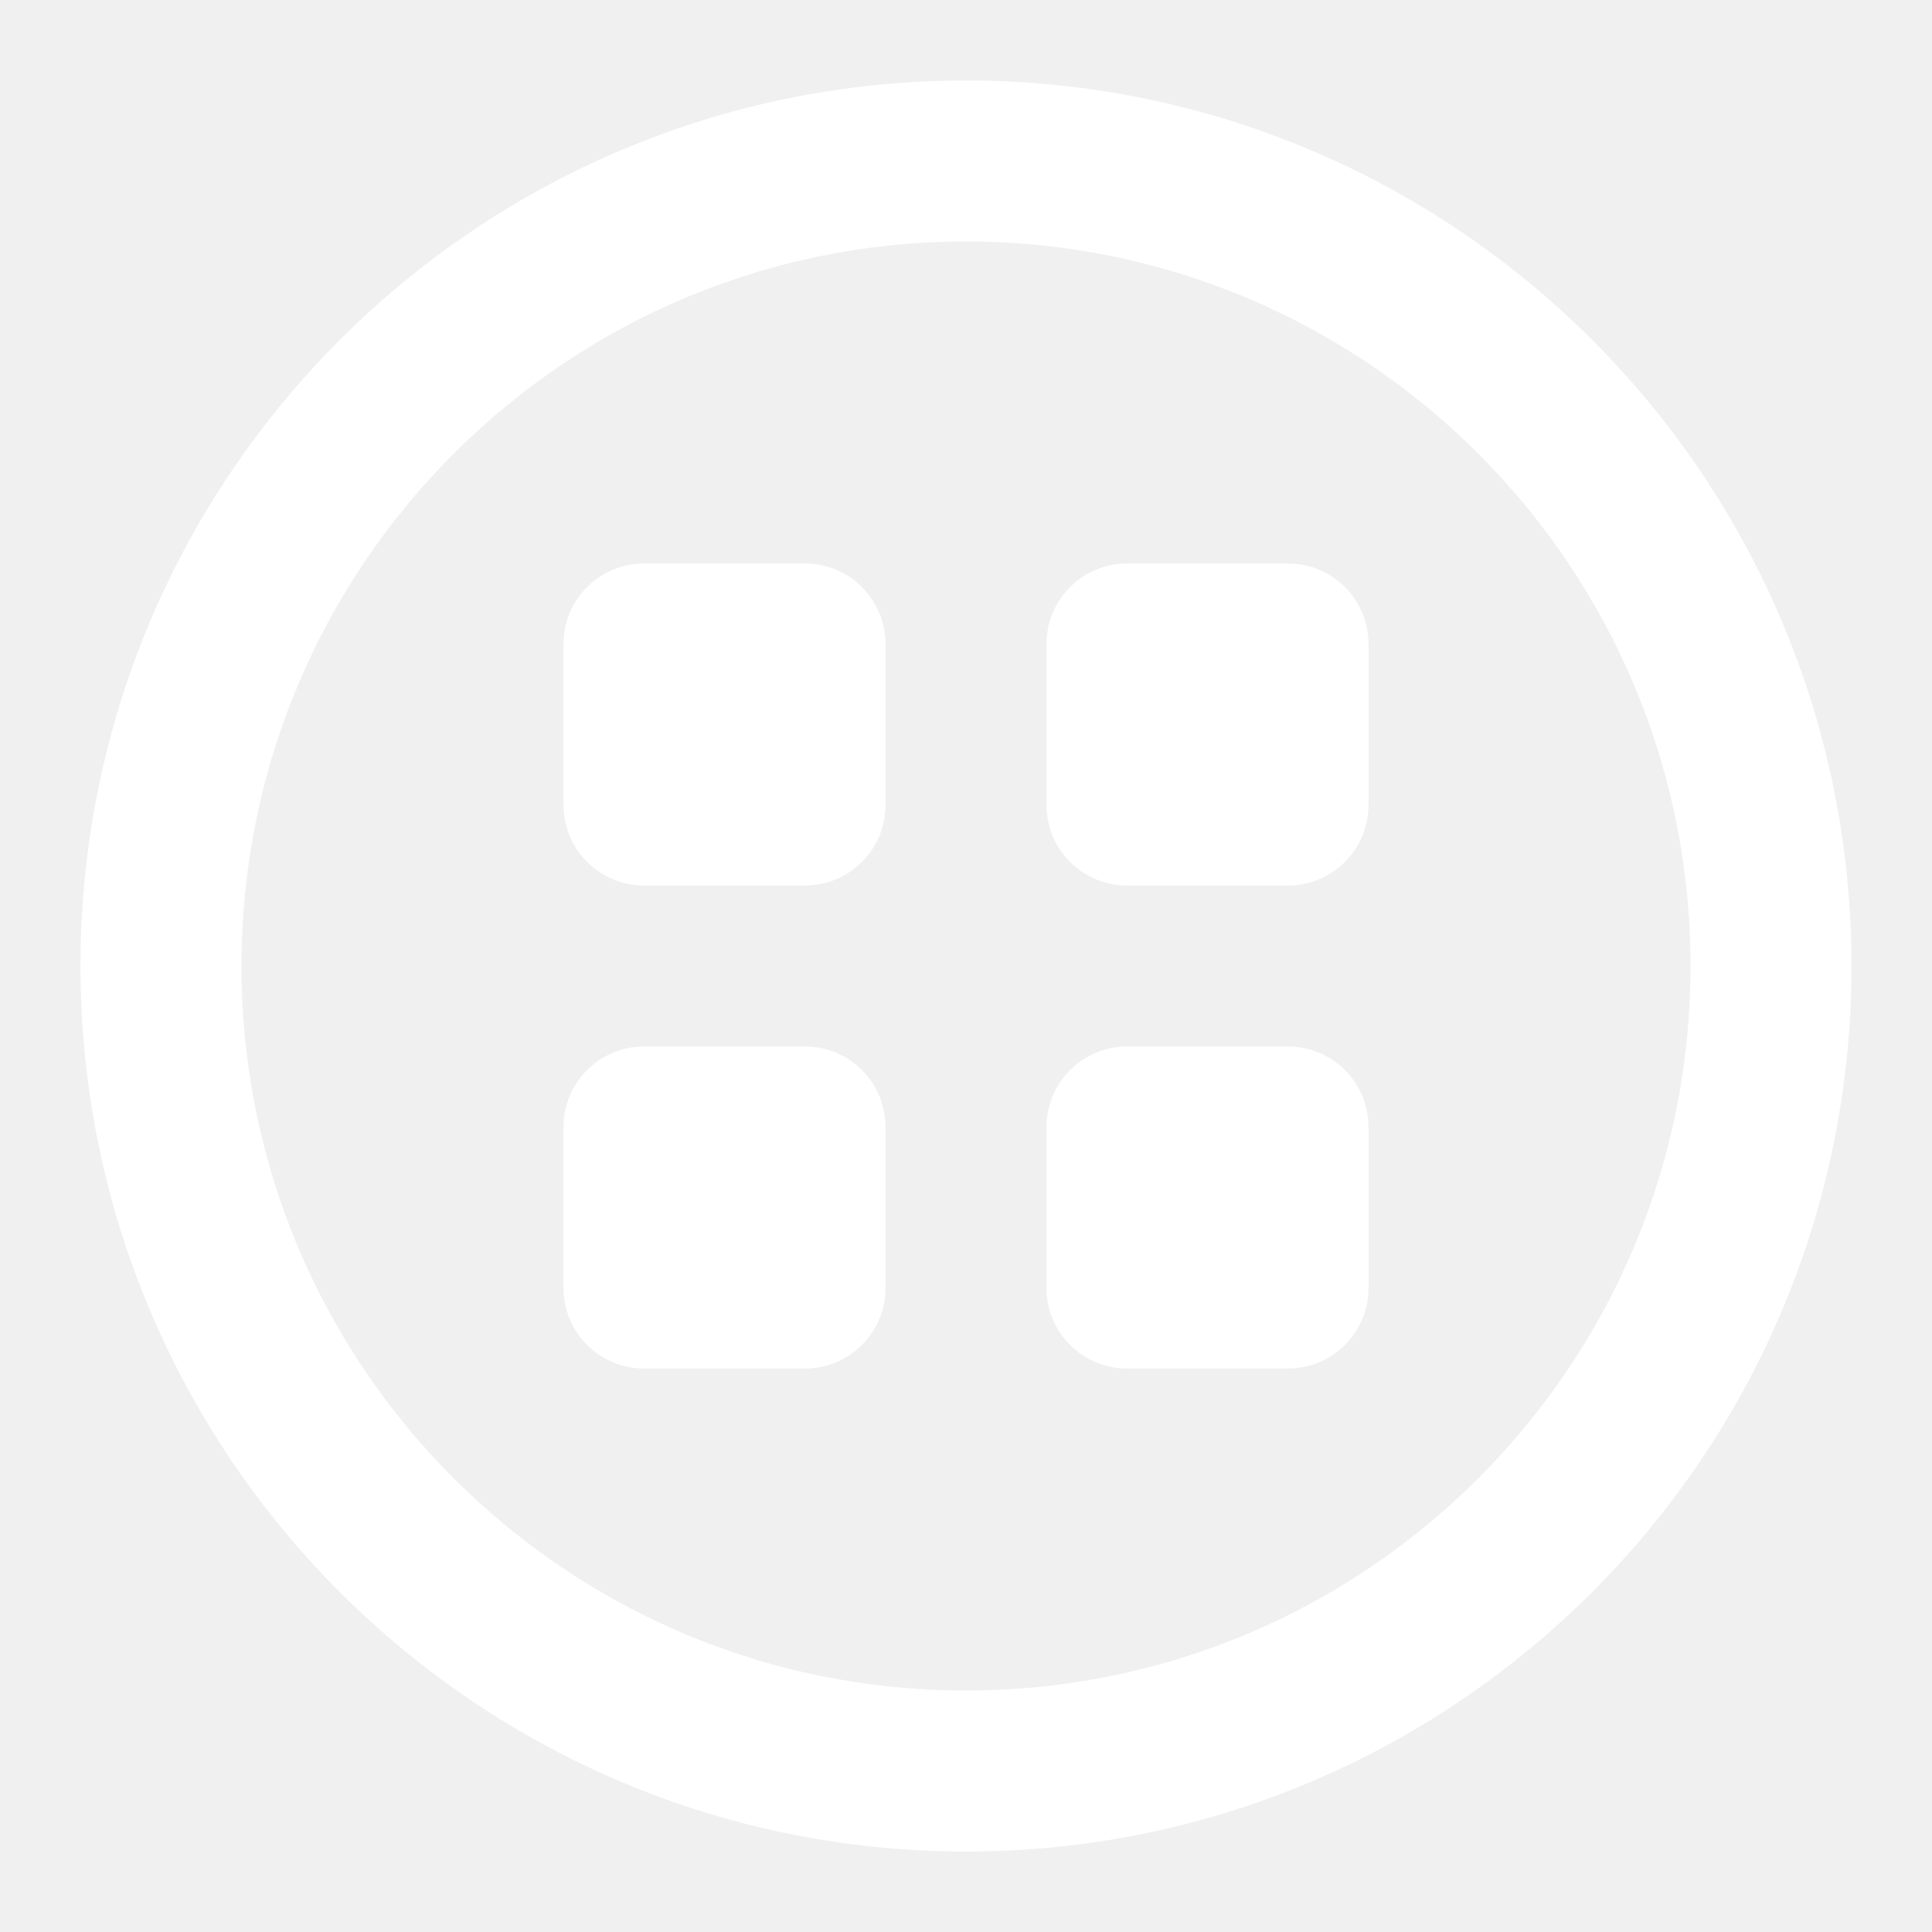
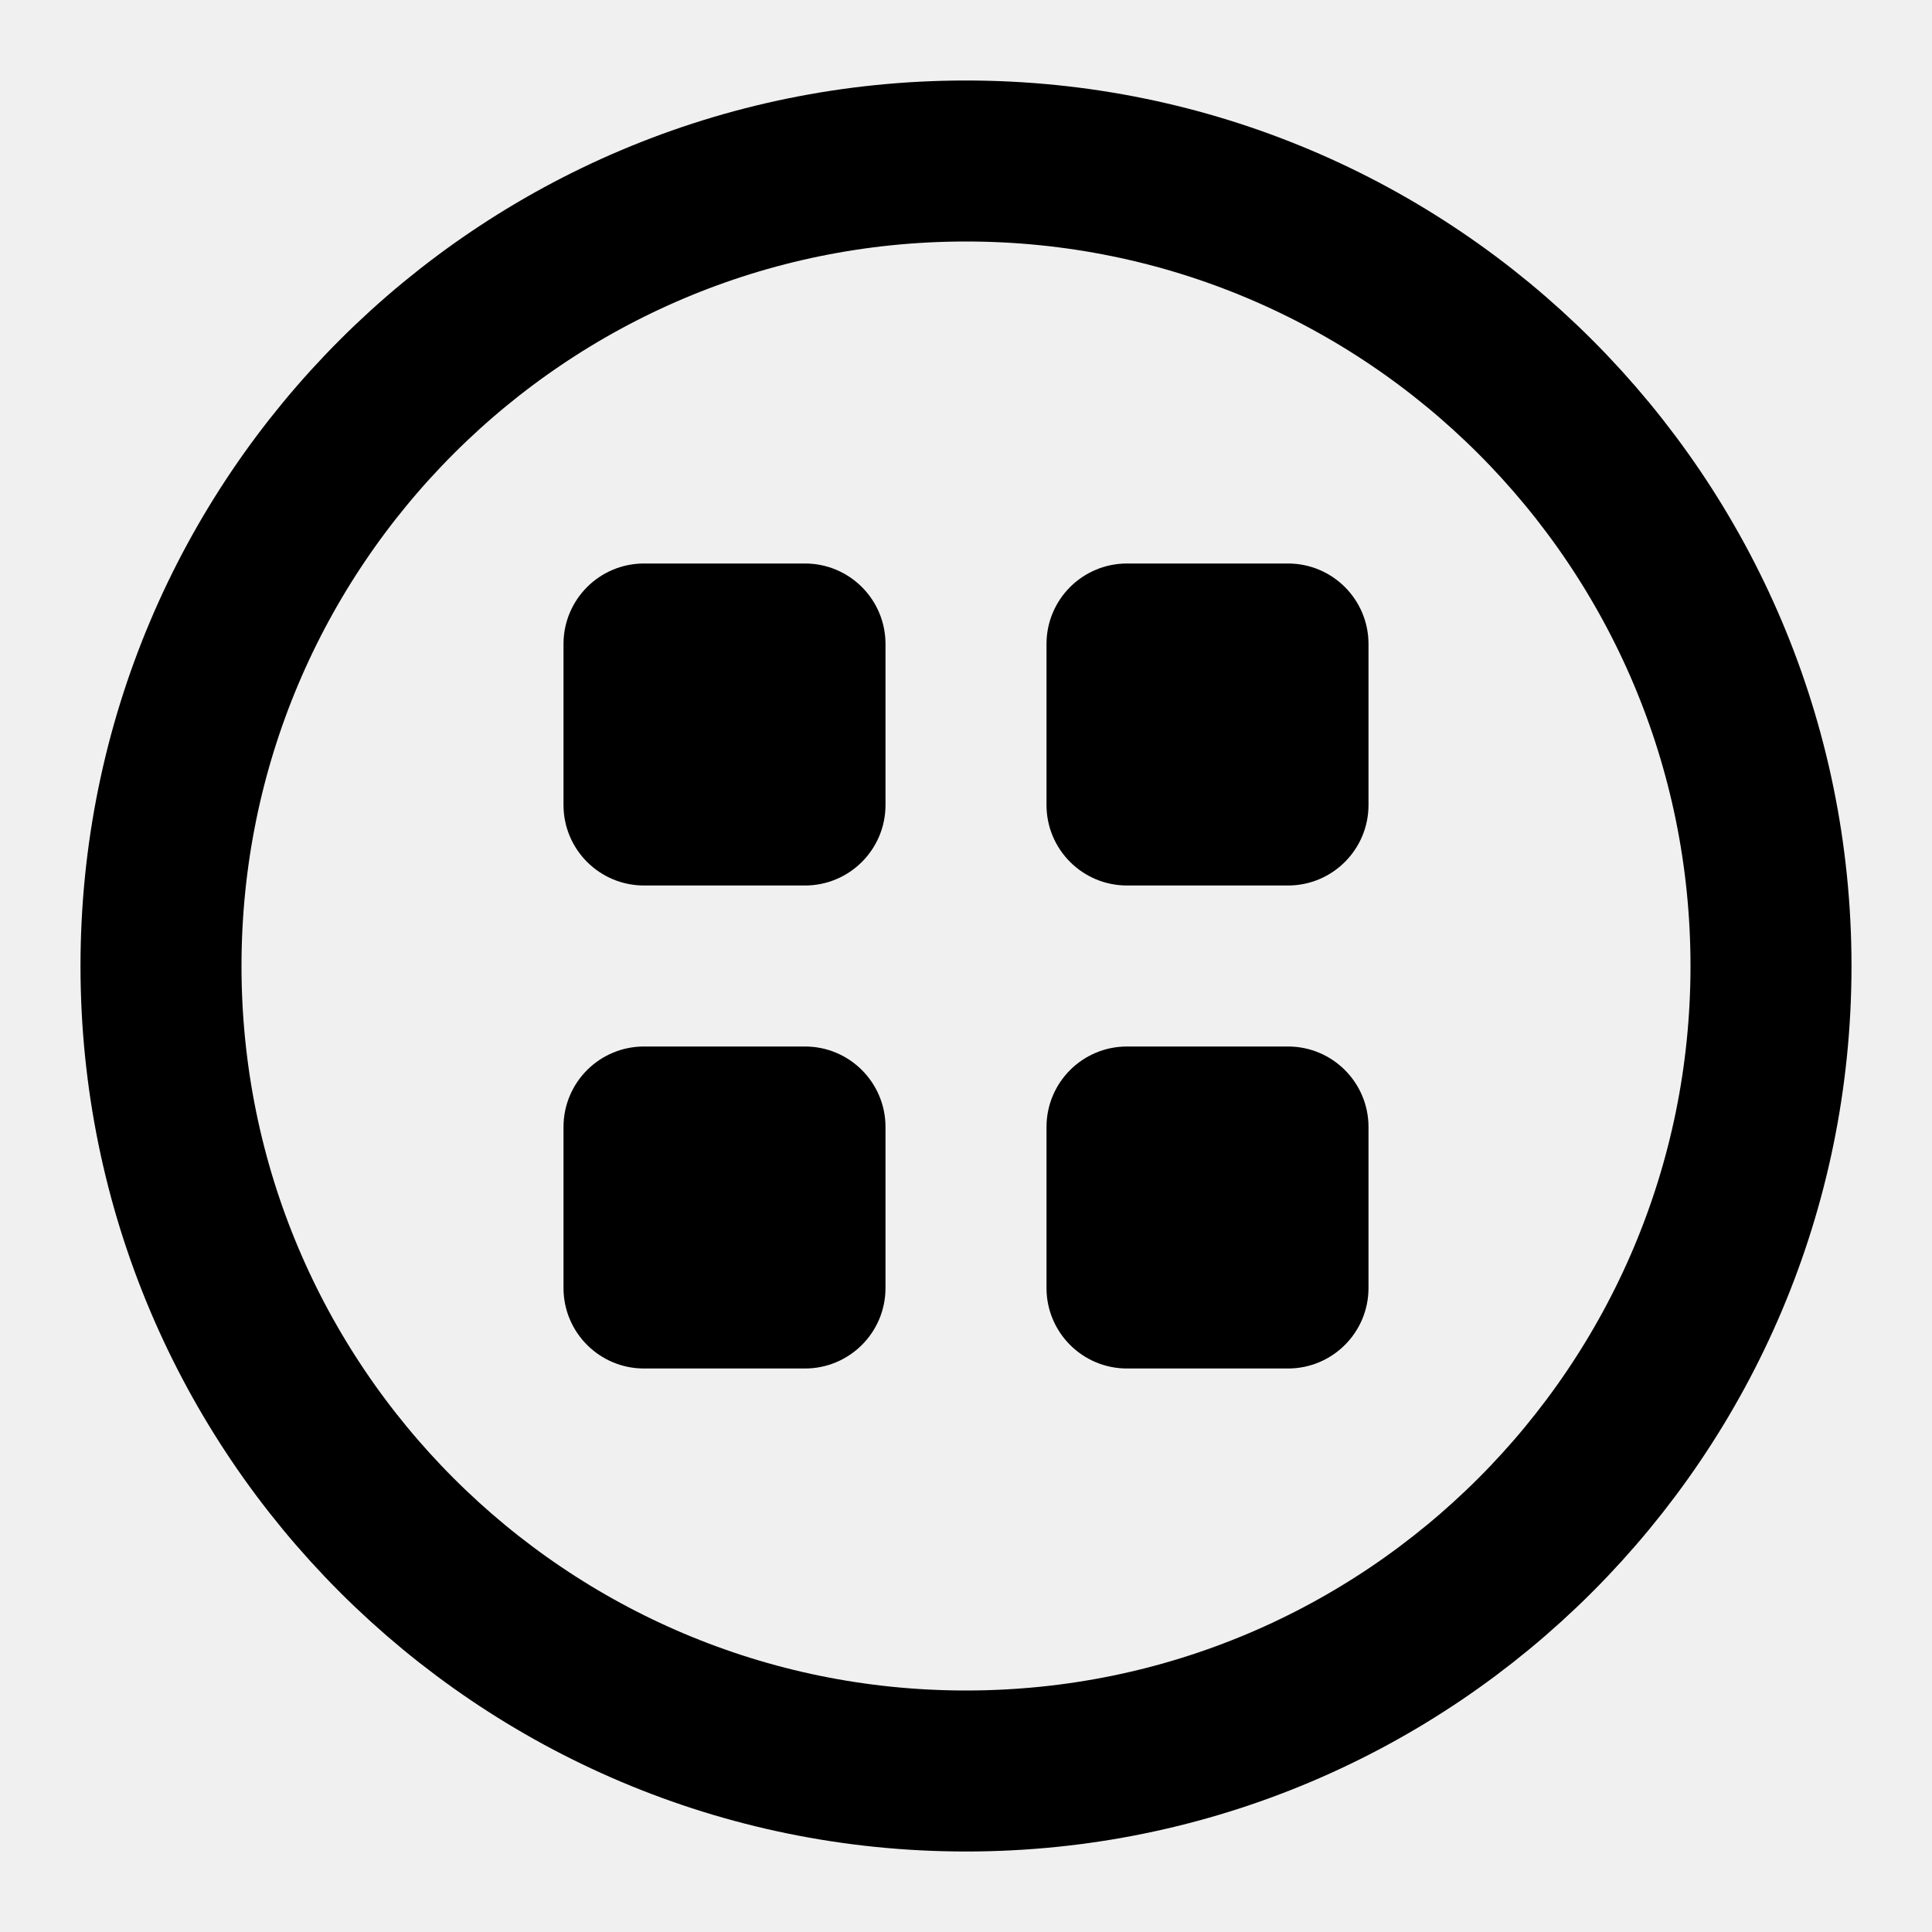
- <svg xmlns="http://www.w3.org/2000/svg" width="24" height="24" viewBox="0 0 24 24" fill="none">
+ <svg xmlns="http://www.w3.org/2000/svg" viewBox="0 0 24 24" fill="none">
  <g clip-path="url(#clip0_11_250)">
-     <path d="M12 22C17.523 22 22 17.523 22 12C22 6.477 17.523 2 12 2C6.477 2 2 6.477 2 12C2 17.523 6.477 22 12 22Z" stroke="white" stroke-width="2" />
-     <rect x="7" y="7" width="4" height="4" rx="1" fill="white" />
-     <rect x="13" y="7" width="4" height="4" rx="1" fill="white" />
-     <rect x="13" y="13" width="4" height="4" rx="1" fill="white" />
-     <rect x="7" y="13" width="4" height="4" rx="1" fill="white" />
+     <path d="M12 22C17.523 22 22 17.523 22 12C22 6.477 17.523 2 12 2C6.477 2 2 6.477 2 12C2 17.523 6.477 22 12 22Z" stroke="currentColor" stroke-width="2" />
+     <rect x="7" y="7" width="4" height="4" rx="1" fill="currentColor" />
+     <rect x="13" y="7" width="4" height="4" rx="1" fill="currentColor" />
+     <rect x="13" y="13" width="4" height="4" rx="1" fill="currentColor" />
+     <rect x="7" y="13" width="4" height="4" rx="1" fill="currentColor" />
  </g>
  <defs>
    <clipPath id="clip0_11_250">
-       <rect width="24" height="24" fill="white" />
+       <rect width="24" height="24" fill="currentColor" />
    </clipPath>
  </defs>
</svg>
